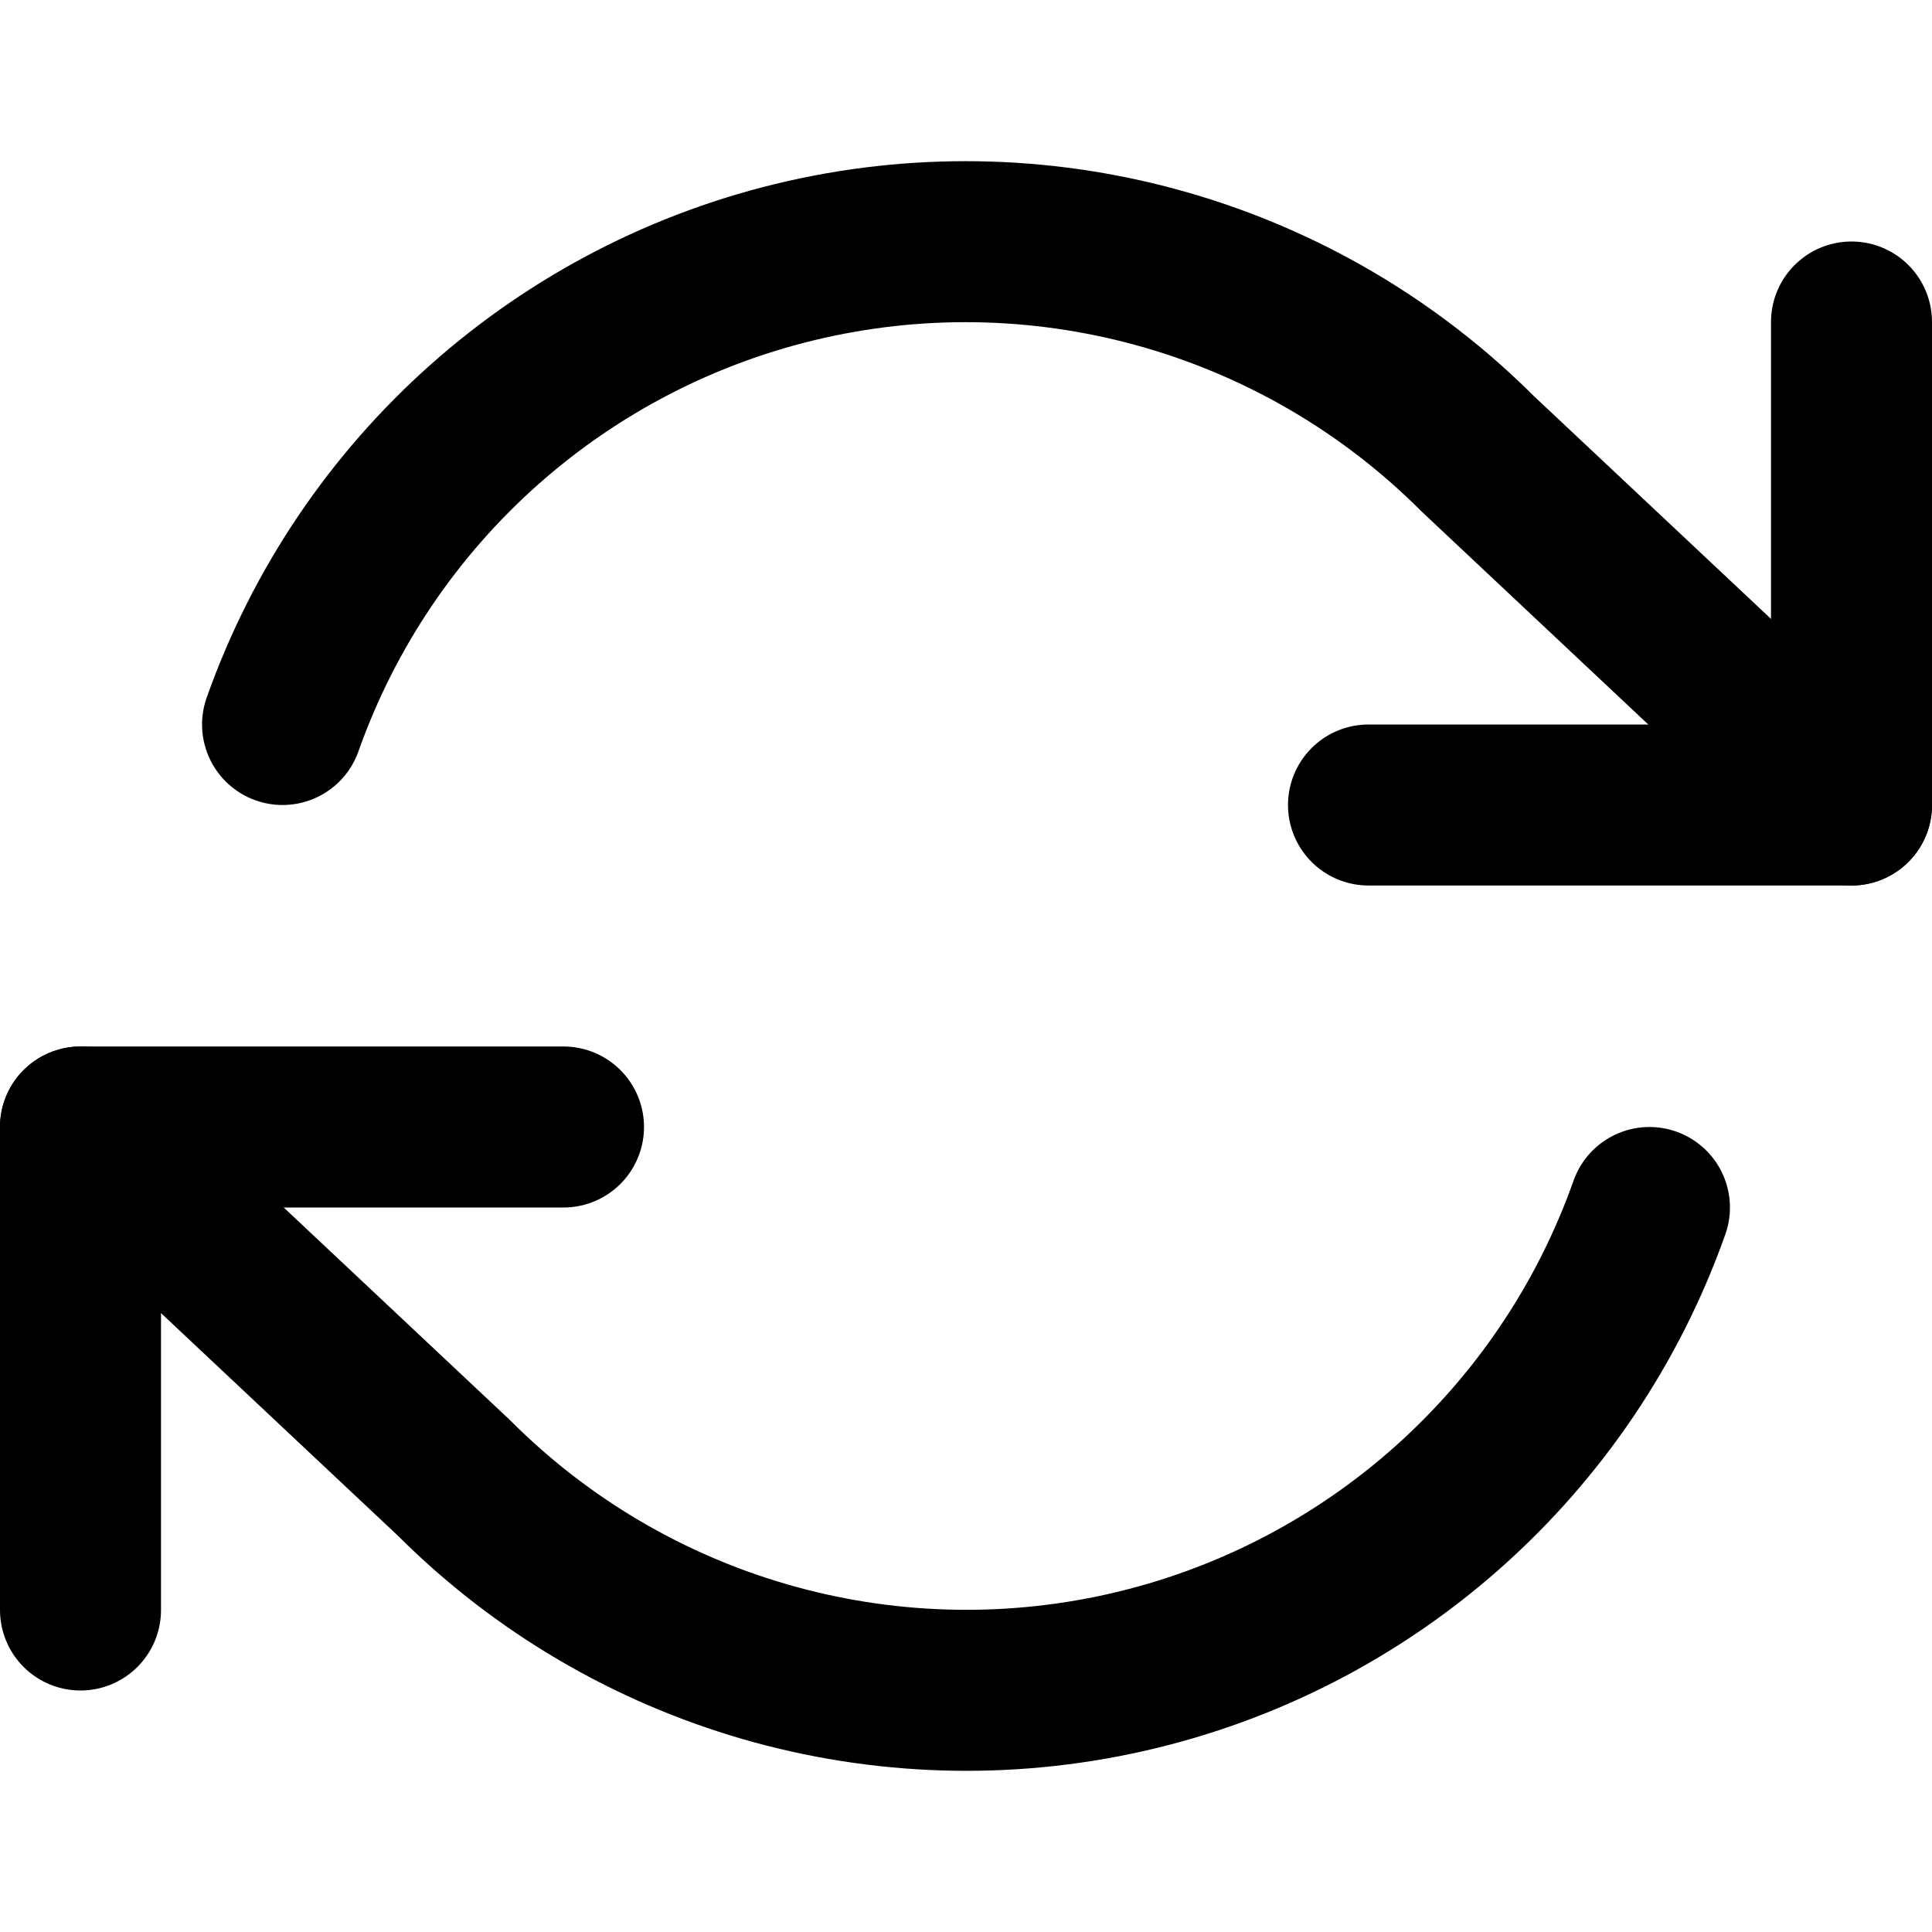
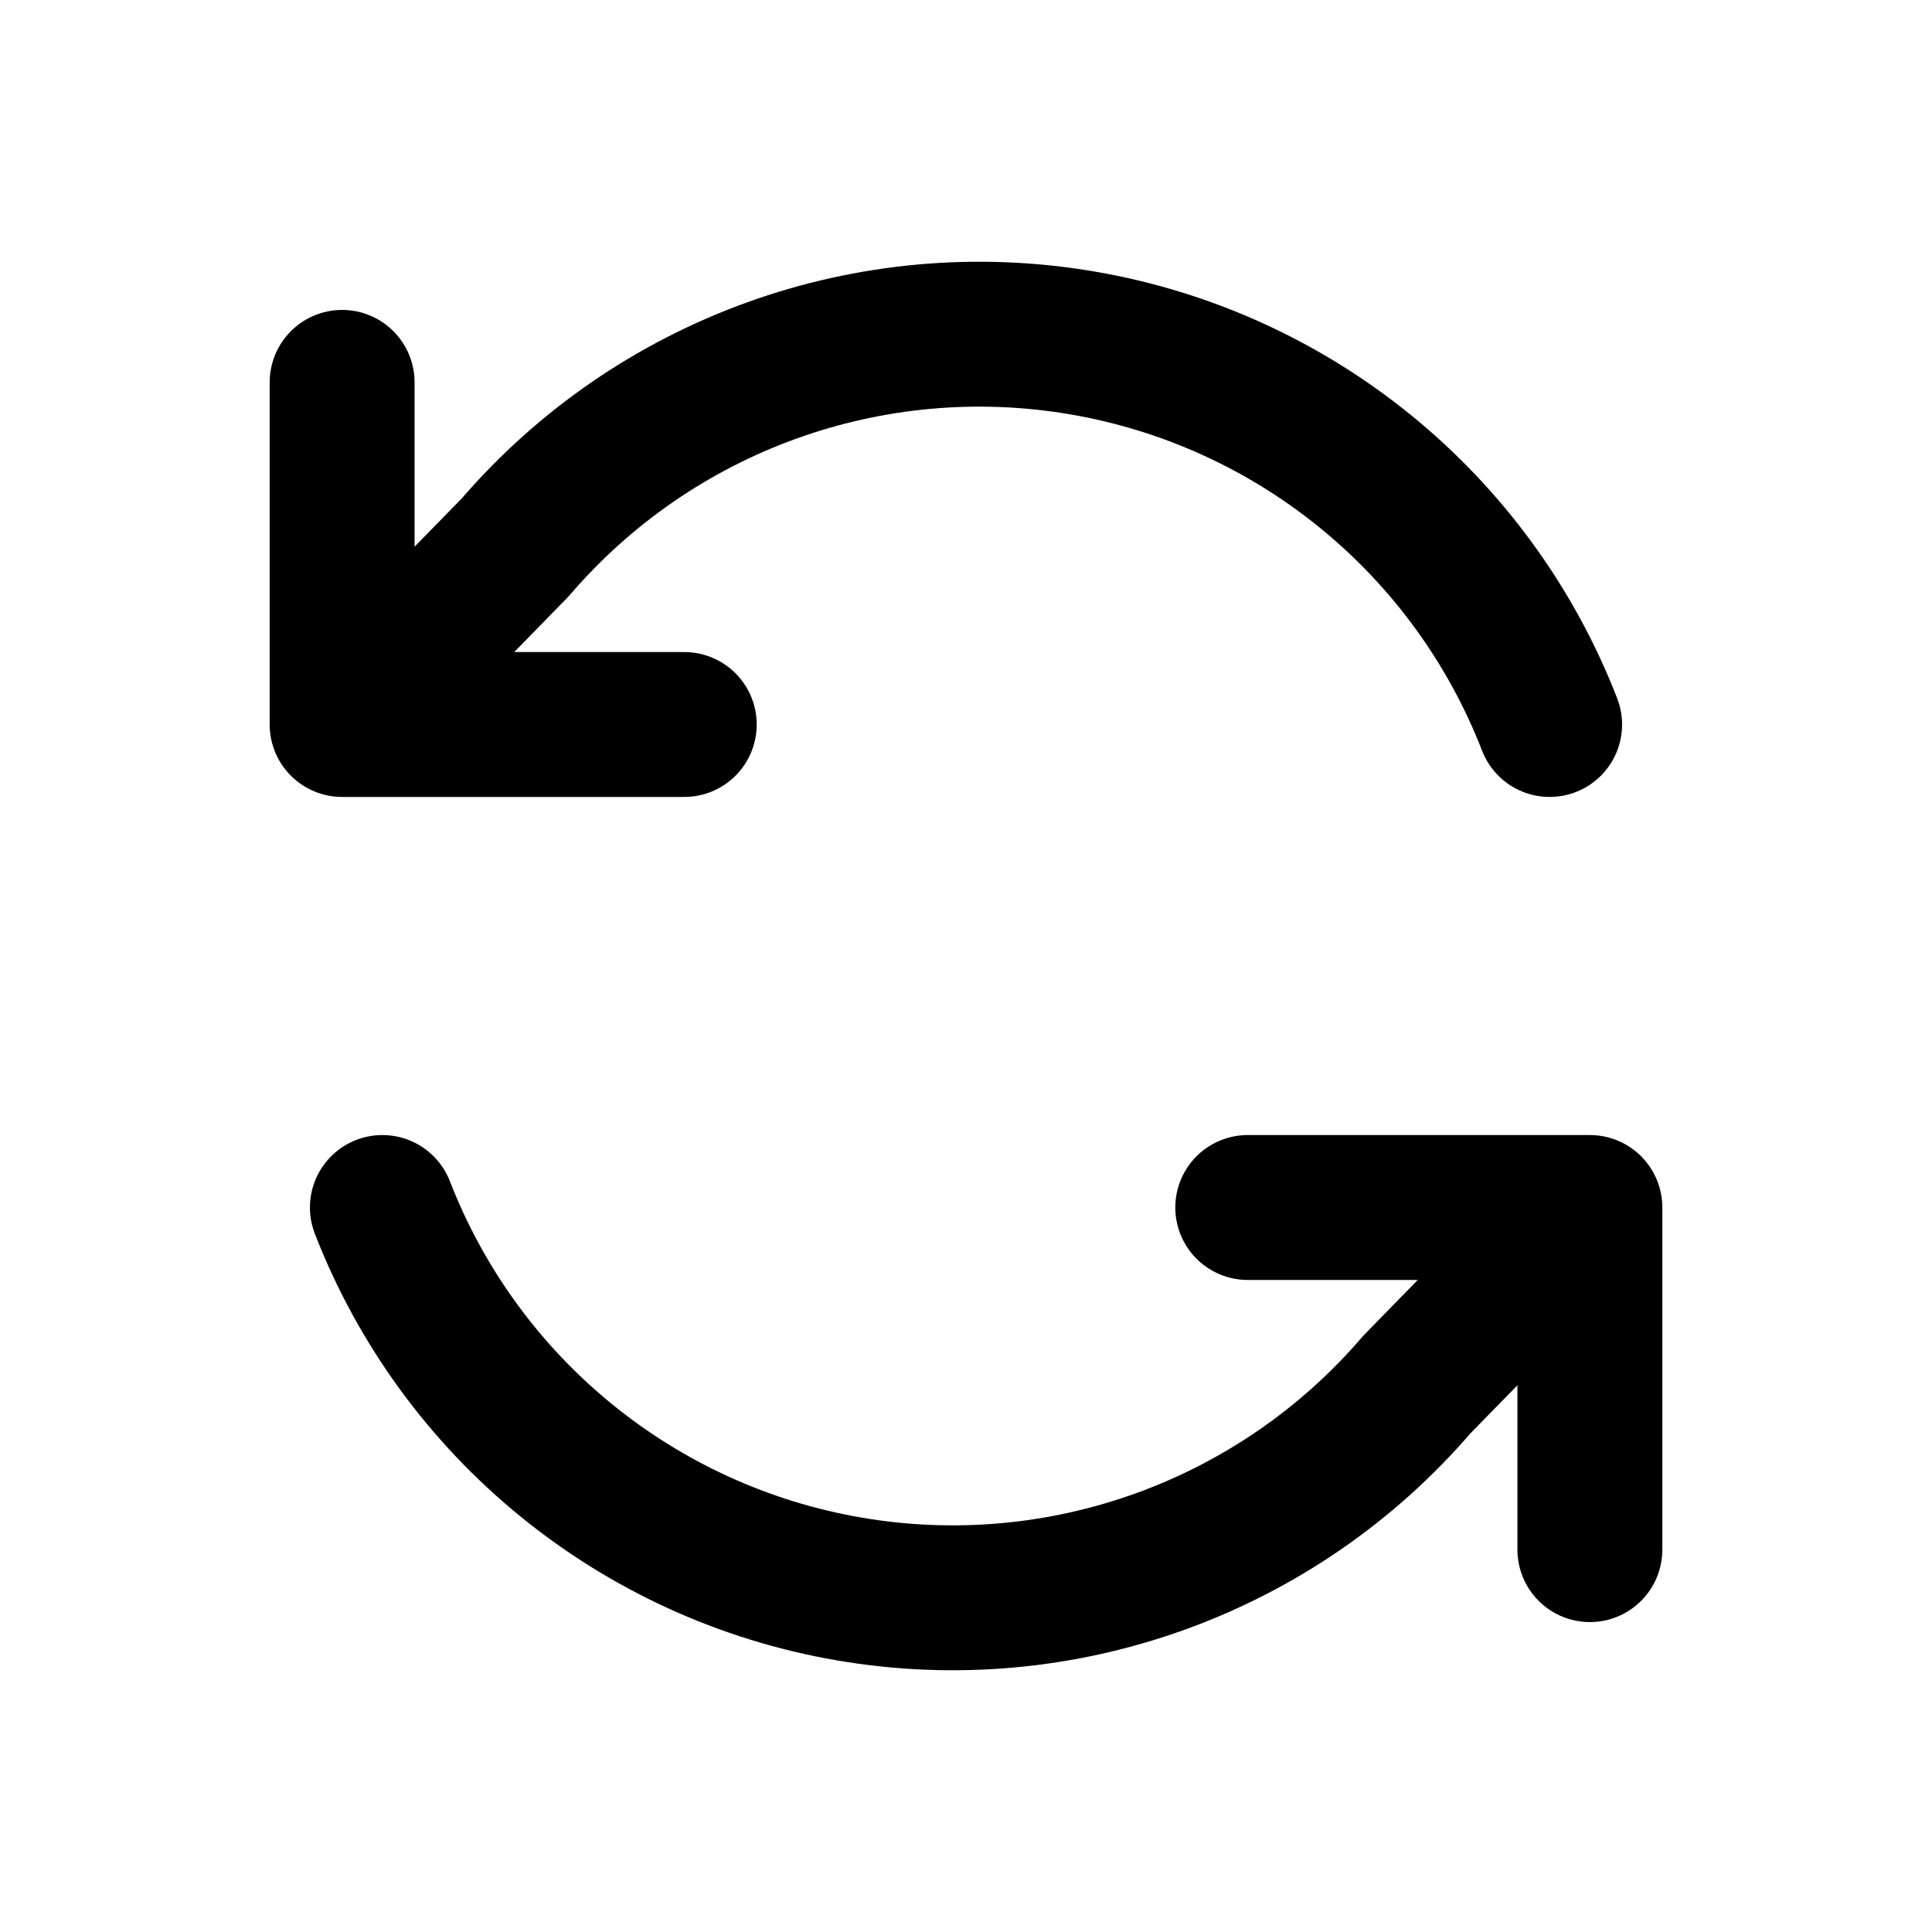
- <svg xmlns="http://www.w3.org/2000/svg" width="24" height="24" viewBox="0 0 24 24" fill="none" stroke="currentColor" stroke-width="2" stroke-linecap="round" stroke-linejoin="round">
-   <polyline points="23 4 23 10 17 10" />
-   <polyline points="1 20 1 14 7 14" />
-   <path d="M3.51 9a9 9 0 0 1 14.85-3.36L23 10M1 14l4.64 4.36A9 9 0 0 0 20.49 15" />
+ <svg xmlns="http://www.w3.org/2000/svg" width="24" height="24" viewBox="0 0 24 24" fill="none" stroke="currentColor" stroke-width="1.8" stroke-linecap="round" stroke-linejoin="round">
+   <path d="M19.25 9A7.6 7.6 0 0 0 6.4 6.8L4.25 9M4.25 4.75V9H8.5M4.75 15a7.6 7.6 0 0 0 12.85 2.2L19.75 15m0 4.25V15H15.5" />
</svg>
